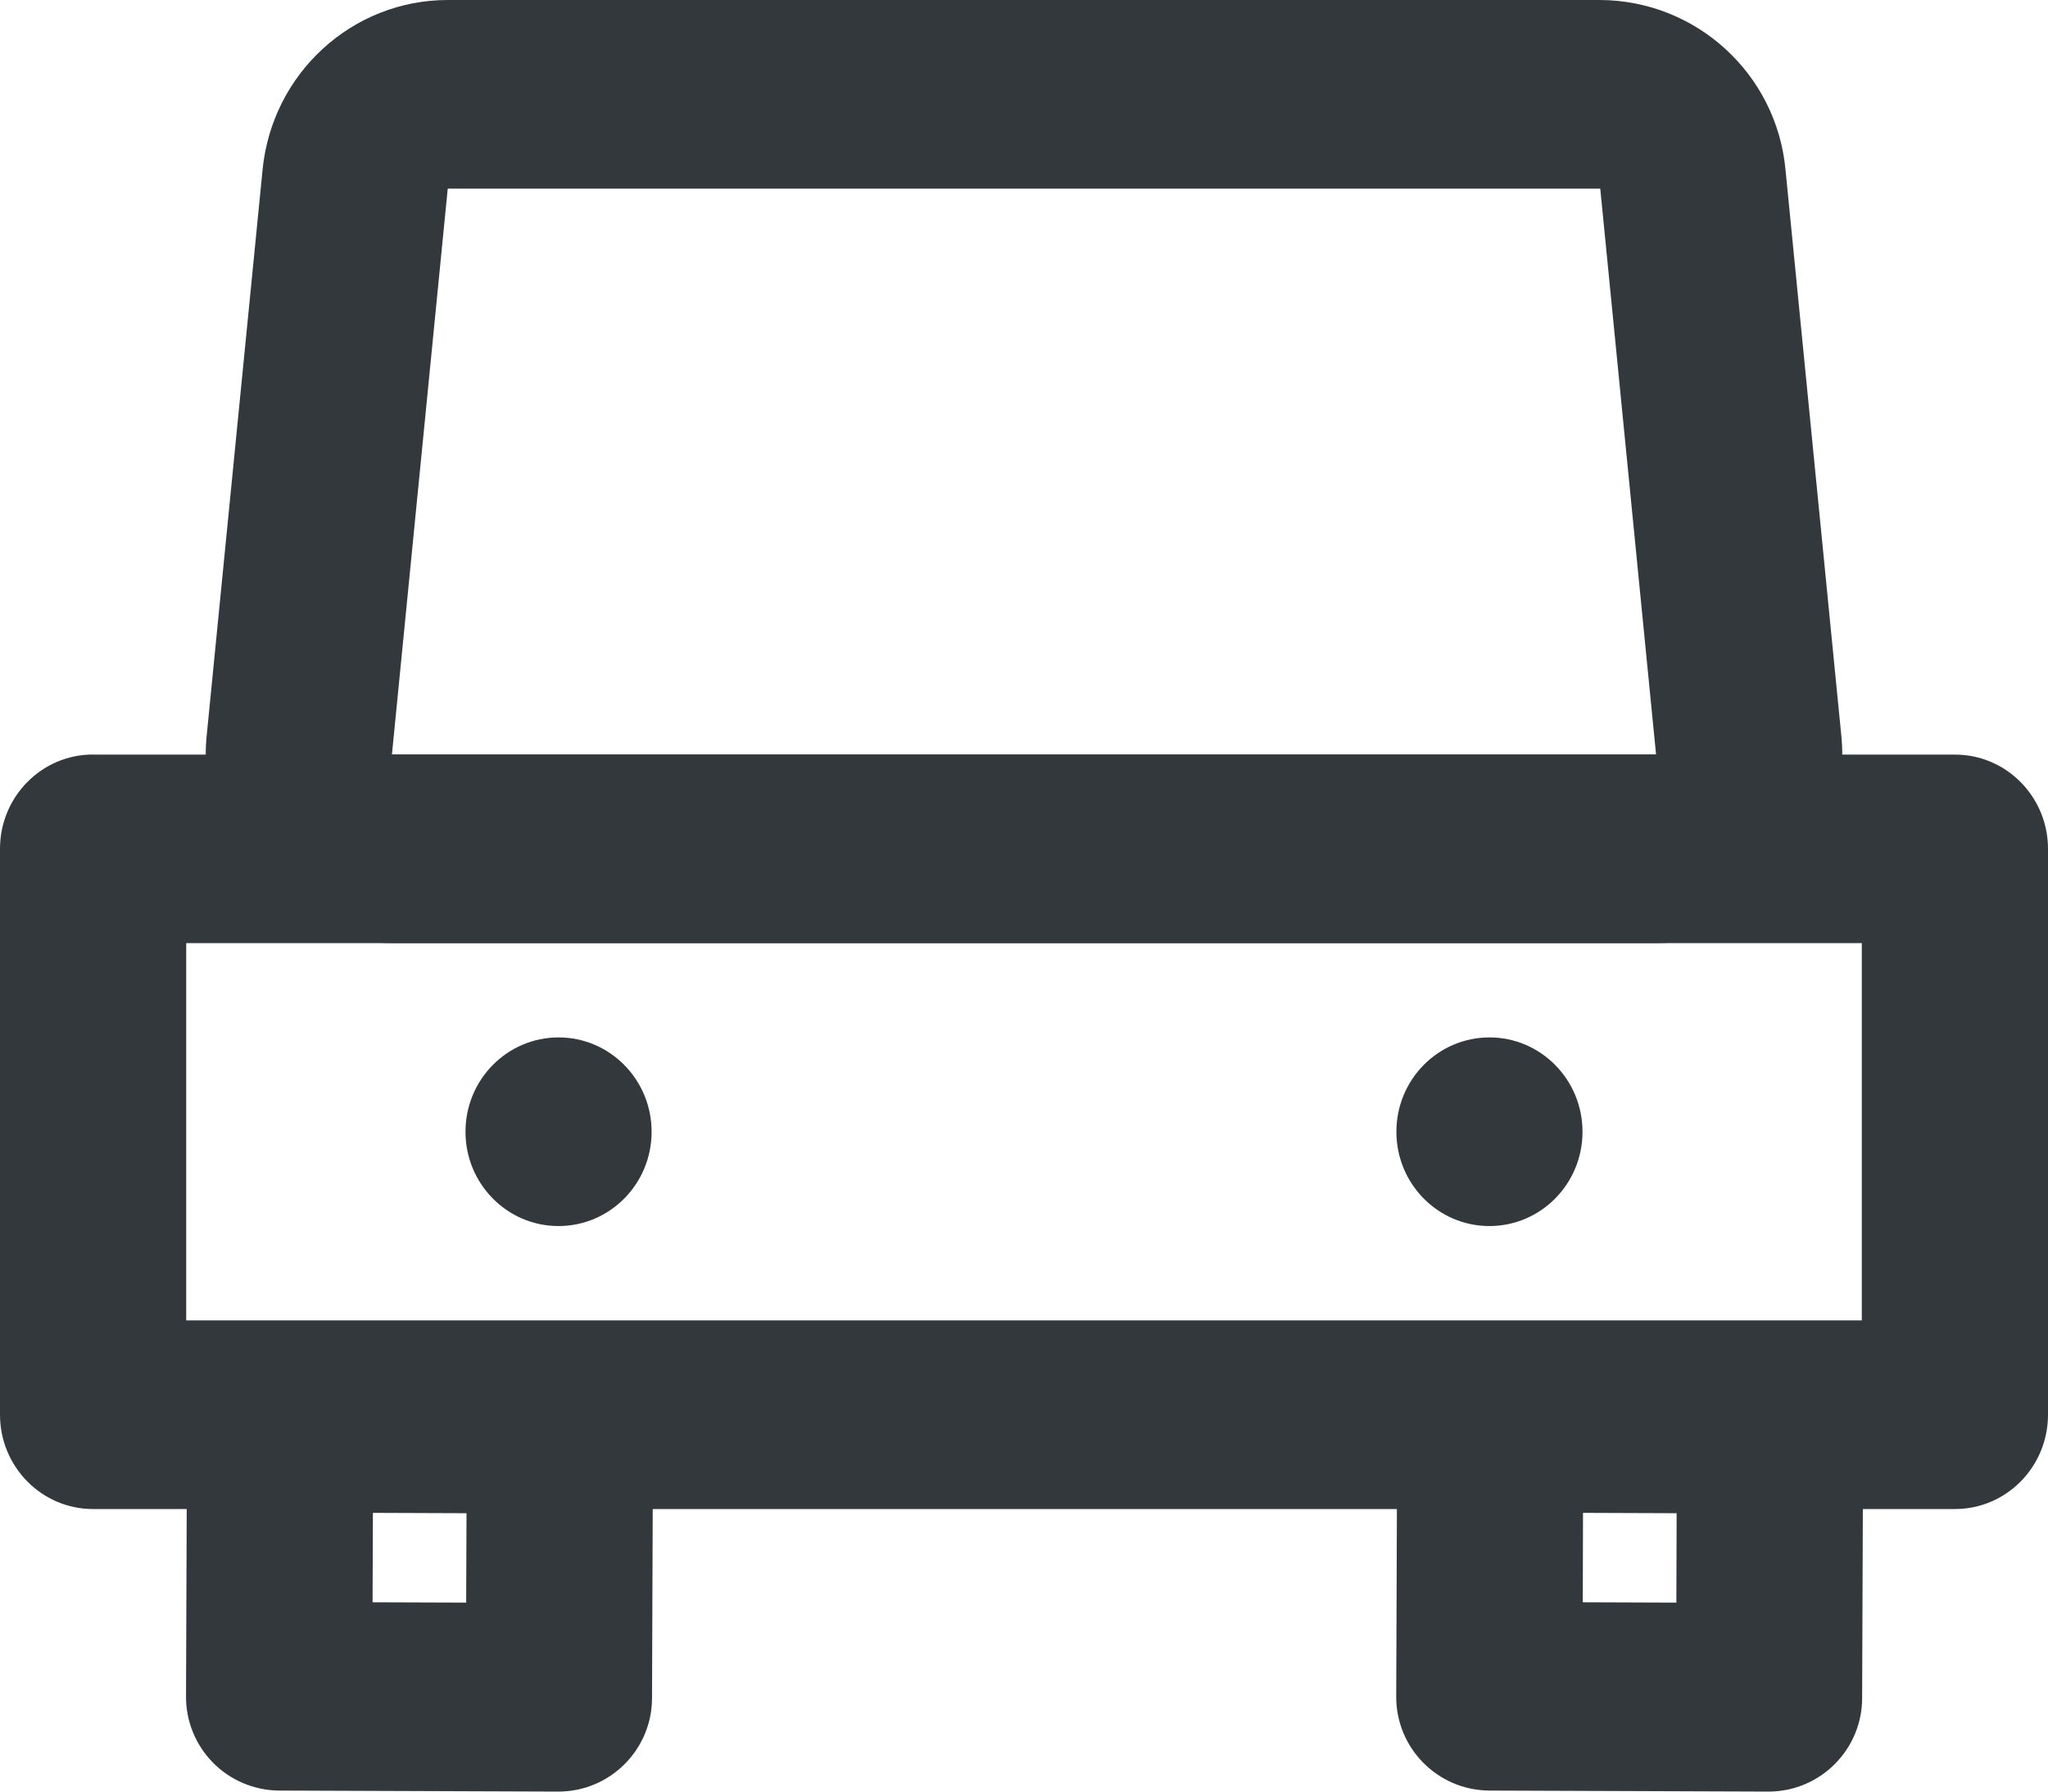
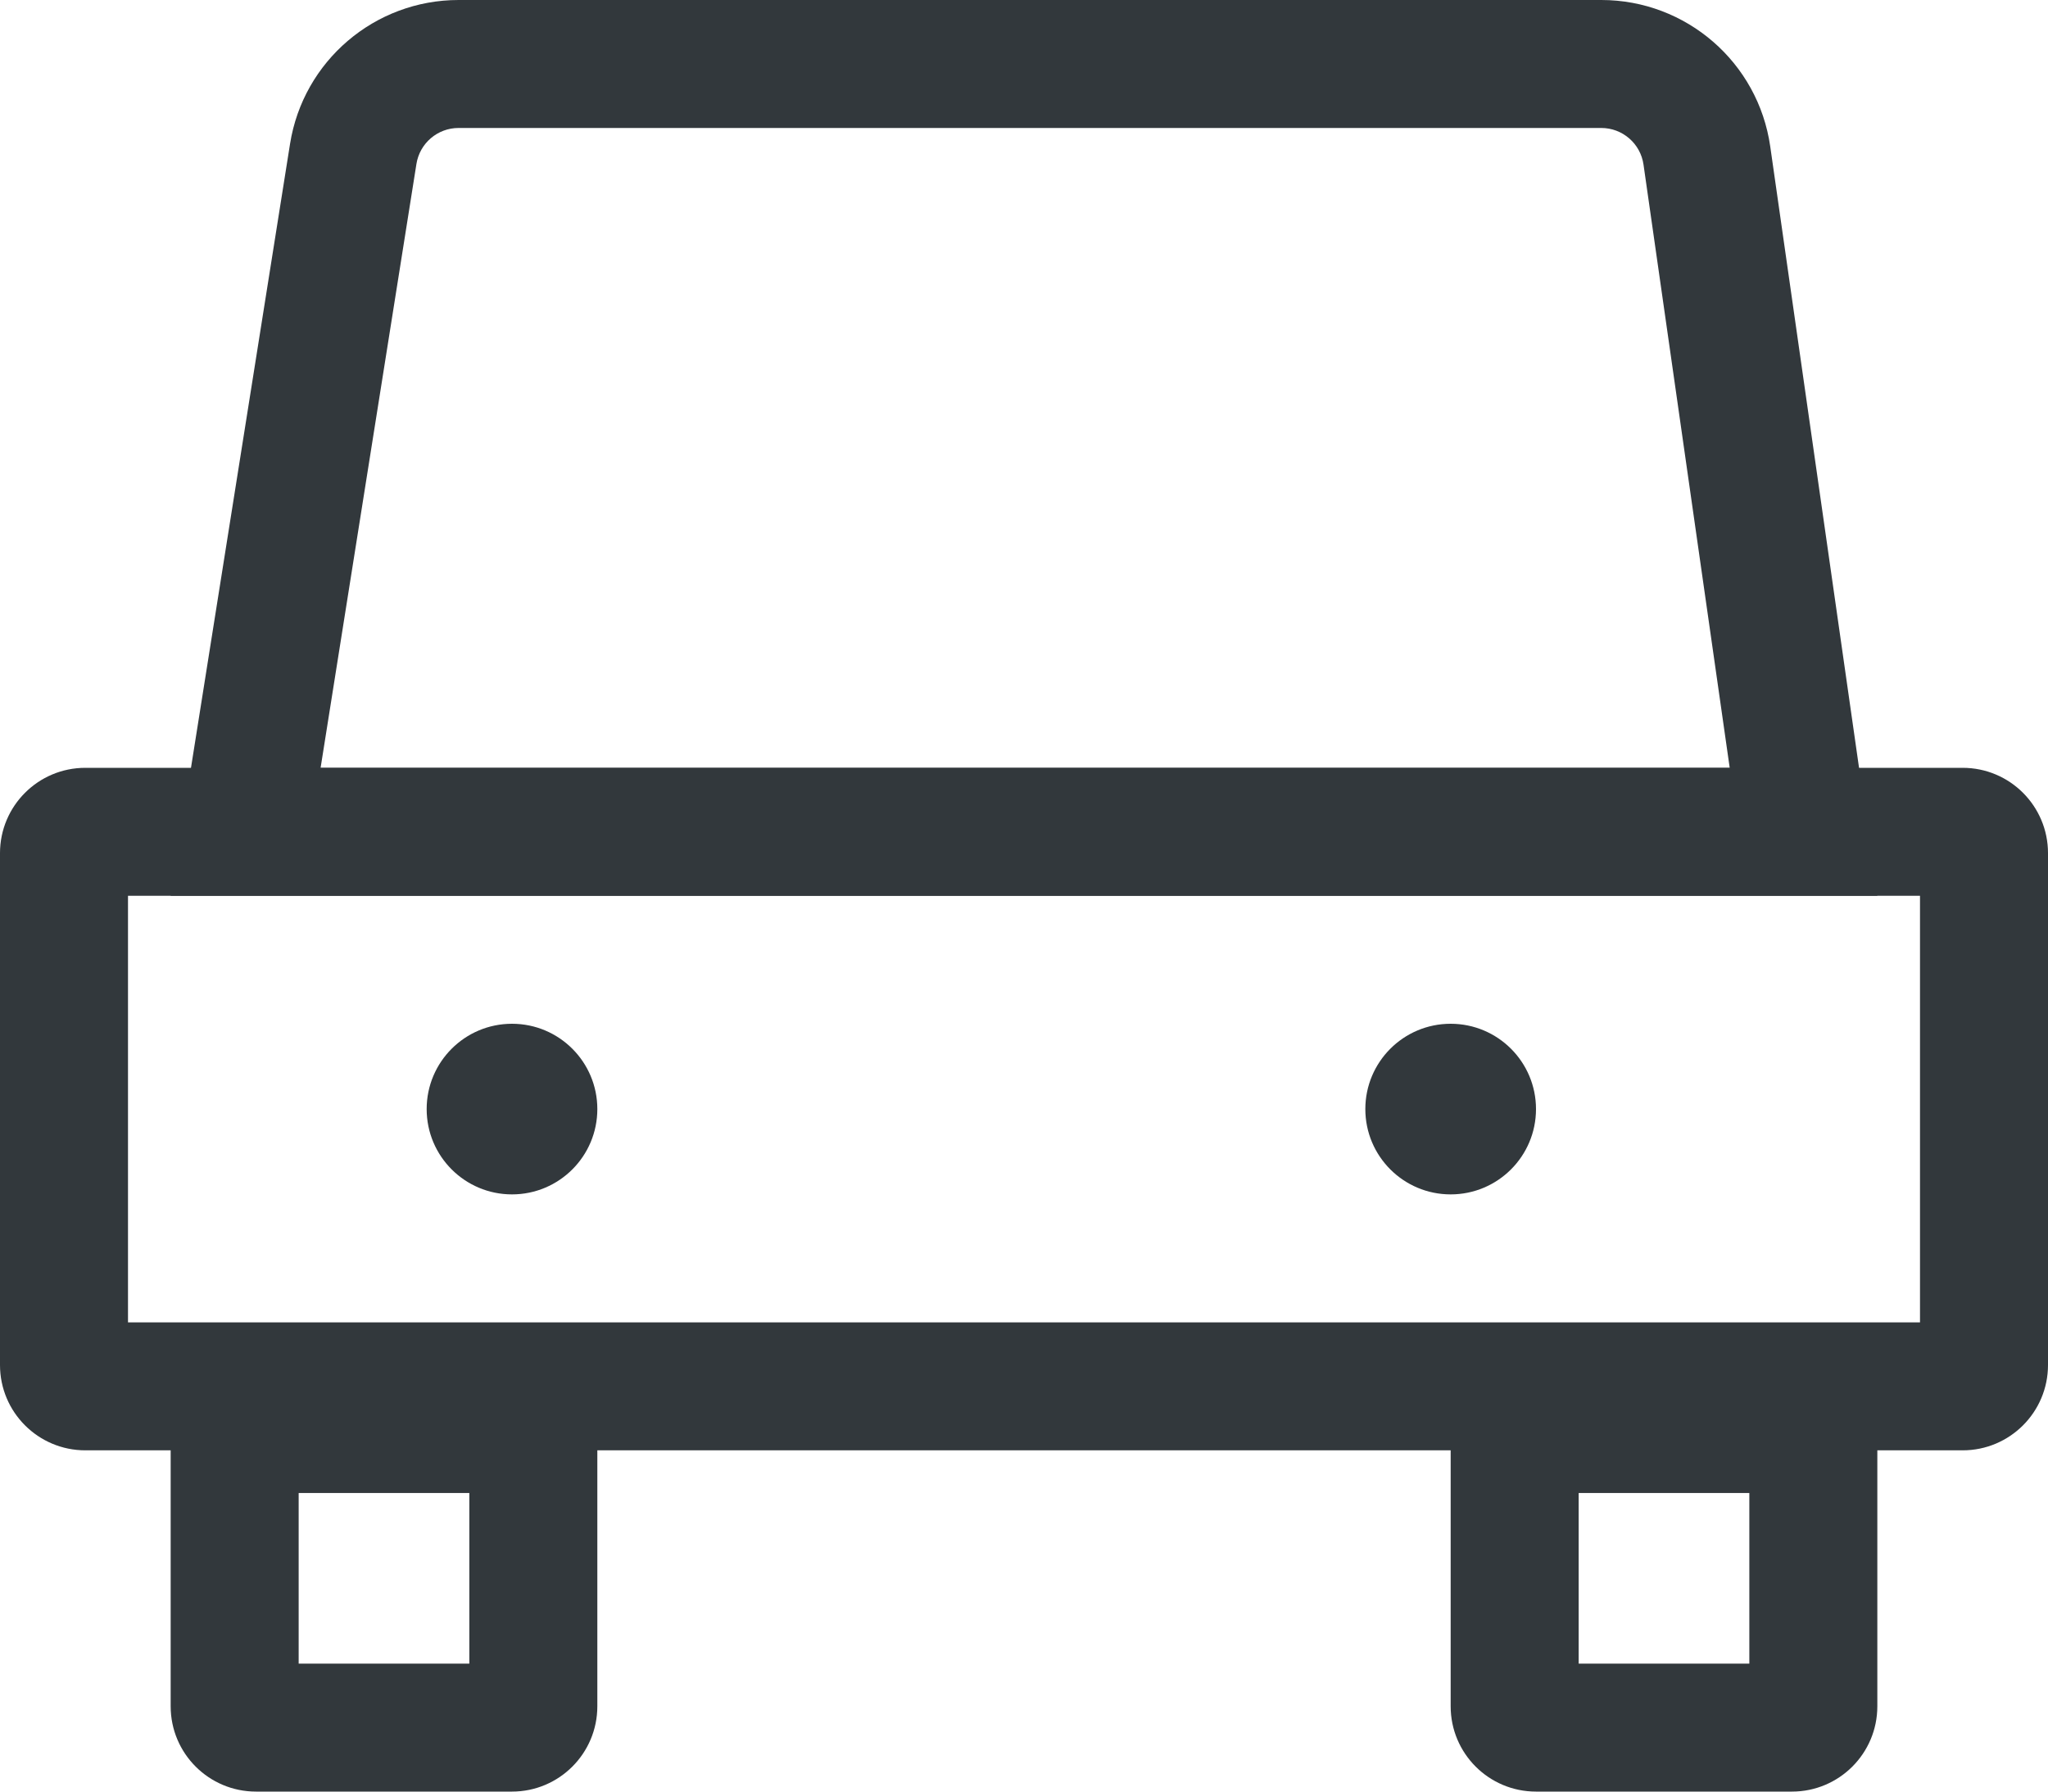
<svg xmlns="http://www.w3.org/2000/svg" width="24" height="21" fill="none">
-   <g fill-rule="evenodd" clip-rule="evenodd" fill="#32383C">
-     <path d="M2.182 11.055v4.422h19.636v-4.422H2.182zM1.09 8.844C.488 8.844 0 9.339 0 9.949v6.633c0 .61.488 1.106 1.09 1.106h21.82c.602 0 1.09-.495 1.09-1.106V9.95c0-.61-.488-1.105-1.09-1.105H1.09z" />
-     <path d="M4.37 17.733l-.004 1.048 1.097.004.004-1.048-1.097-.004zm-1.083-2.215a1.098 1.098 0 00-1.095 1.101l-.012 3.259a1.098 1.098 0 001.087 1.11L6.545 21a1.098 1.098 0 001.096-1.101l.012-3.259a1.098 1.098 0 00-1.087-1.11l-3.279-.012zM18.551 17.733l-.003 1.048 1.097.004.003-1.048-1.097-.004zm-1.082-2.215a1.098 1.098 0 00-1.095 1.101l-.012 3.259a1.098 1.098 0 001.086 1.11l3.28.012a1.098 1.098 0 001.094-1.101l.012-3.259a1.098 1.098 0 00-1.086-1.11l-3.28-.012zM18.753 2.211H5.247l-.654 6.633h14.814l-.654-6.633zM5.247 0c-1.12 0-2.06.86-2.17 1.991l-.655 6.633c-.129 1.301.88 2.43 2.17 2.43h14.815c1.291 0 2.3-1.129 2.171-2.43l-.654-6.633A2.193 2.193 0 0018.753 0H5.247zM6.545 14.371c.603 0 1.091-.495 1.091-1.105s-.488-1.106-1.09-1.106c-.603 0-1.091.495-1.091 1.106 0 .61.488 1.105 1.09 1.105zM17.454 14.371c.603 0 1.091-.495 1.091-1.105s-.488-1.106-1.09-1.106c-.603 0-1.091.495-1.091 1.106 0 .61.488 1.105 1.09 1.105z" />
-   </g>
+   <path fill-rule="evenodd" clip-rule="evenodd" d="M18.765 1.5H5.375a.5.5 0 00-.495.422L3.757 9H20.27l-1.01-7.07a.5.5 0 00-.496-.43zm1.98.217A2 2 0 0018.765 0H5.375a2 2 0 00-1.976 1.686L2 10.5h20l-1.255-8.783z" fill="#32383C" />
+   <path fill-rule="evenodd" clip-rule="evenodd" d="M1.5 10.5v5h21v-5h-21zM1 9a1 1 0 00-1 1v6a1 1 0 001 1h22a1 1 0 001-1v-6a1 1 0 00-1-1H1z" fill="#32383C" />
+   <path fill-rule="evenodd" clip-rule="evenodd" d="M5.5 17.5h-2v2h2v-2zM2 16v4a1 1 0 001 1h3a1 1 0 001-1v-4H2zM20.5 17.5h-2v2h2v-2zM17 16v4a1 1 0 001 1h3a1 1 0 001-1v-4h-5z" fill="#32383C" />
+   <path d="M7 13a1 1 0 11-2 0 1 1 0 012 0zM18 13a1 1 0 11-2 0 1 1 0 012 0z" fill="#32383C" />
</svg>
